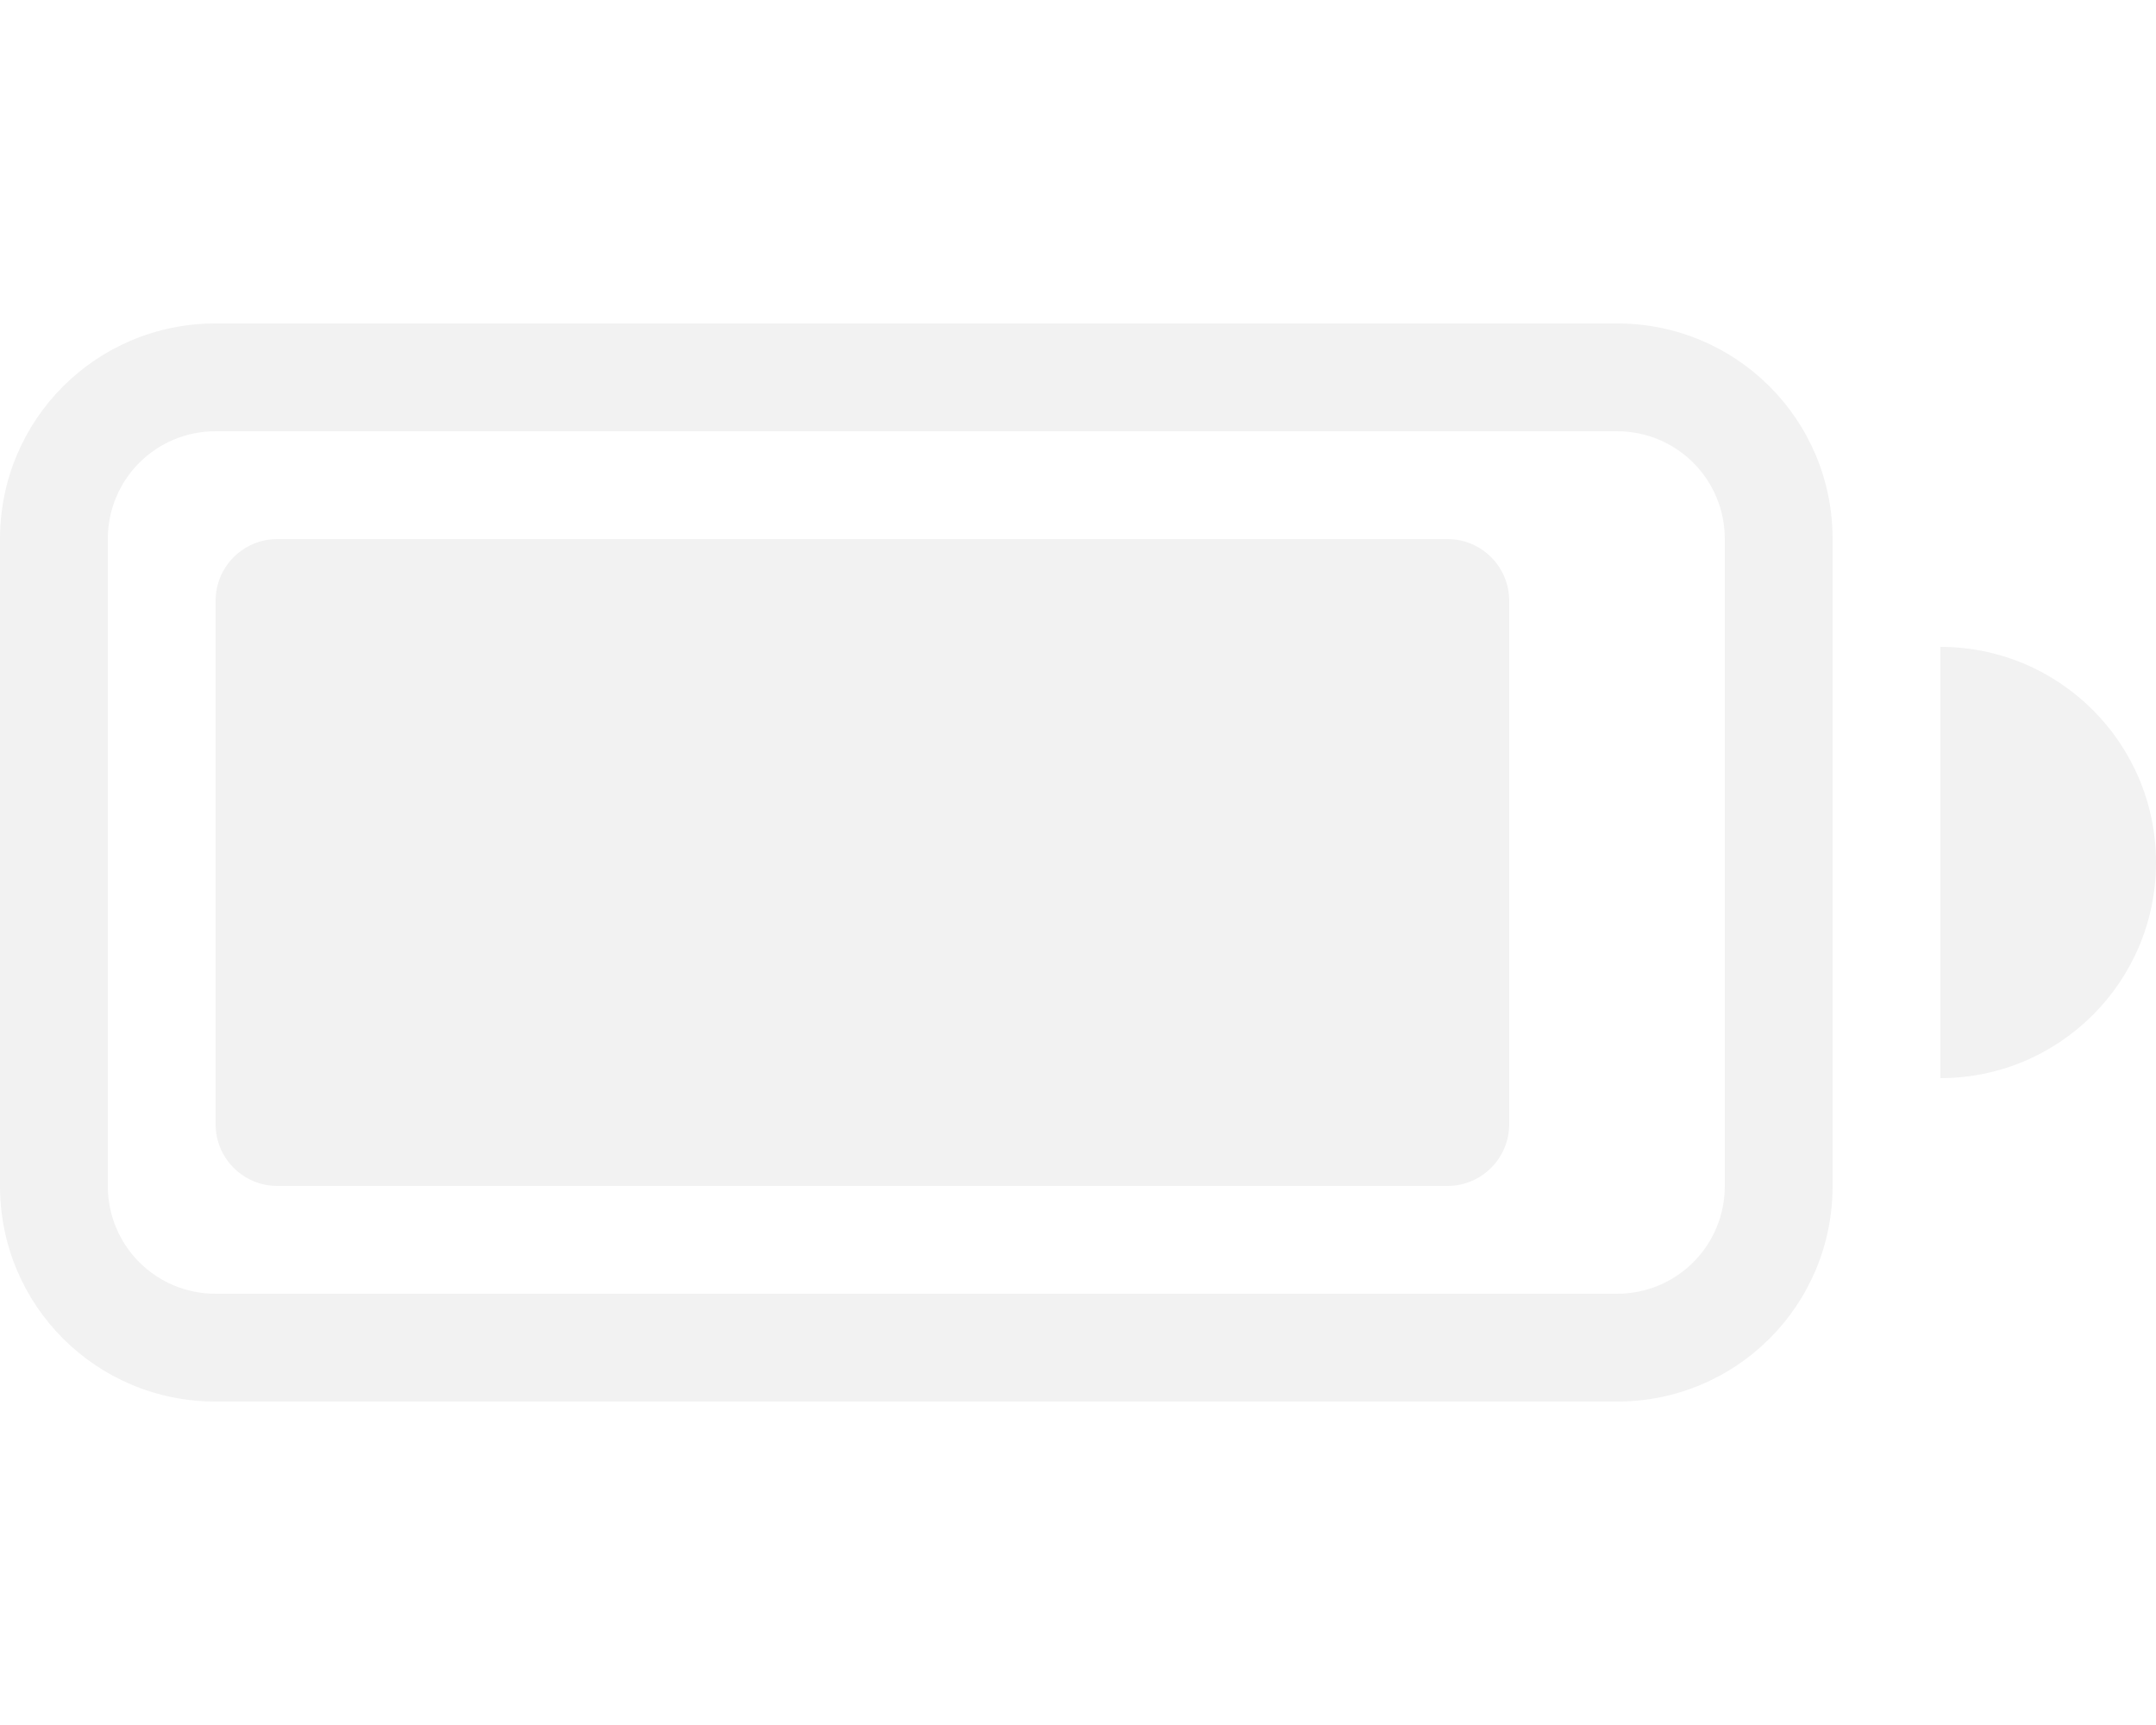
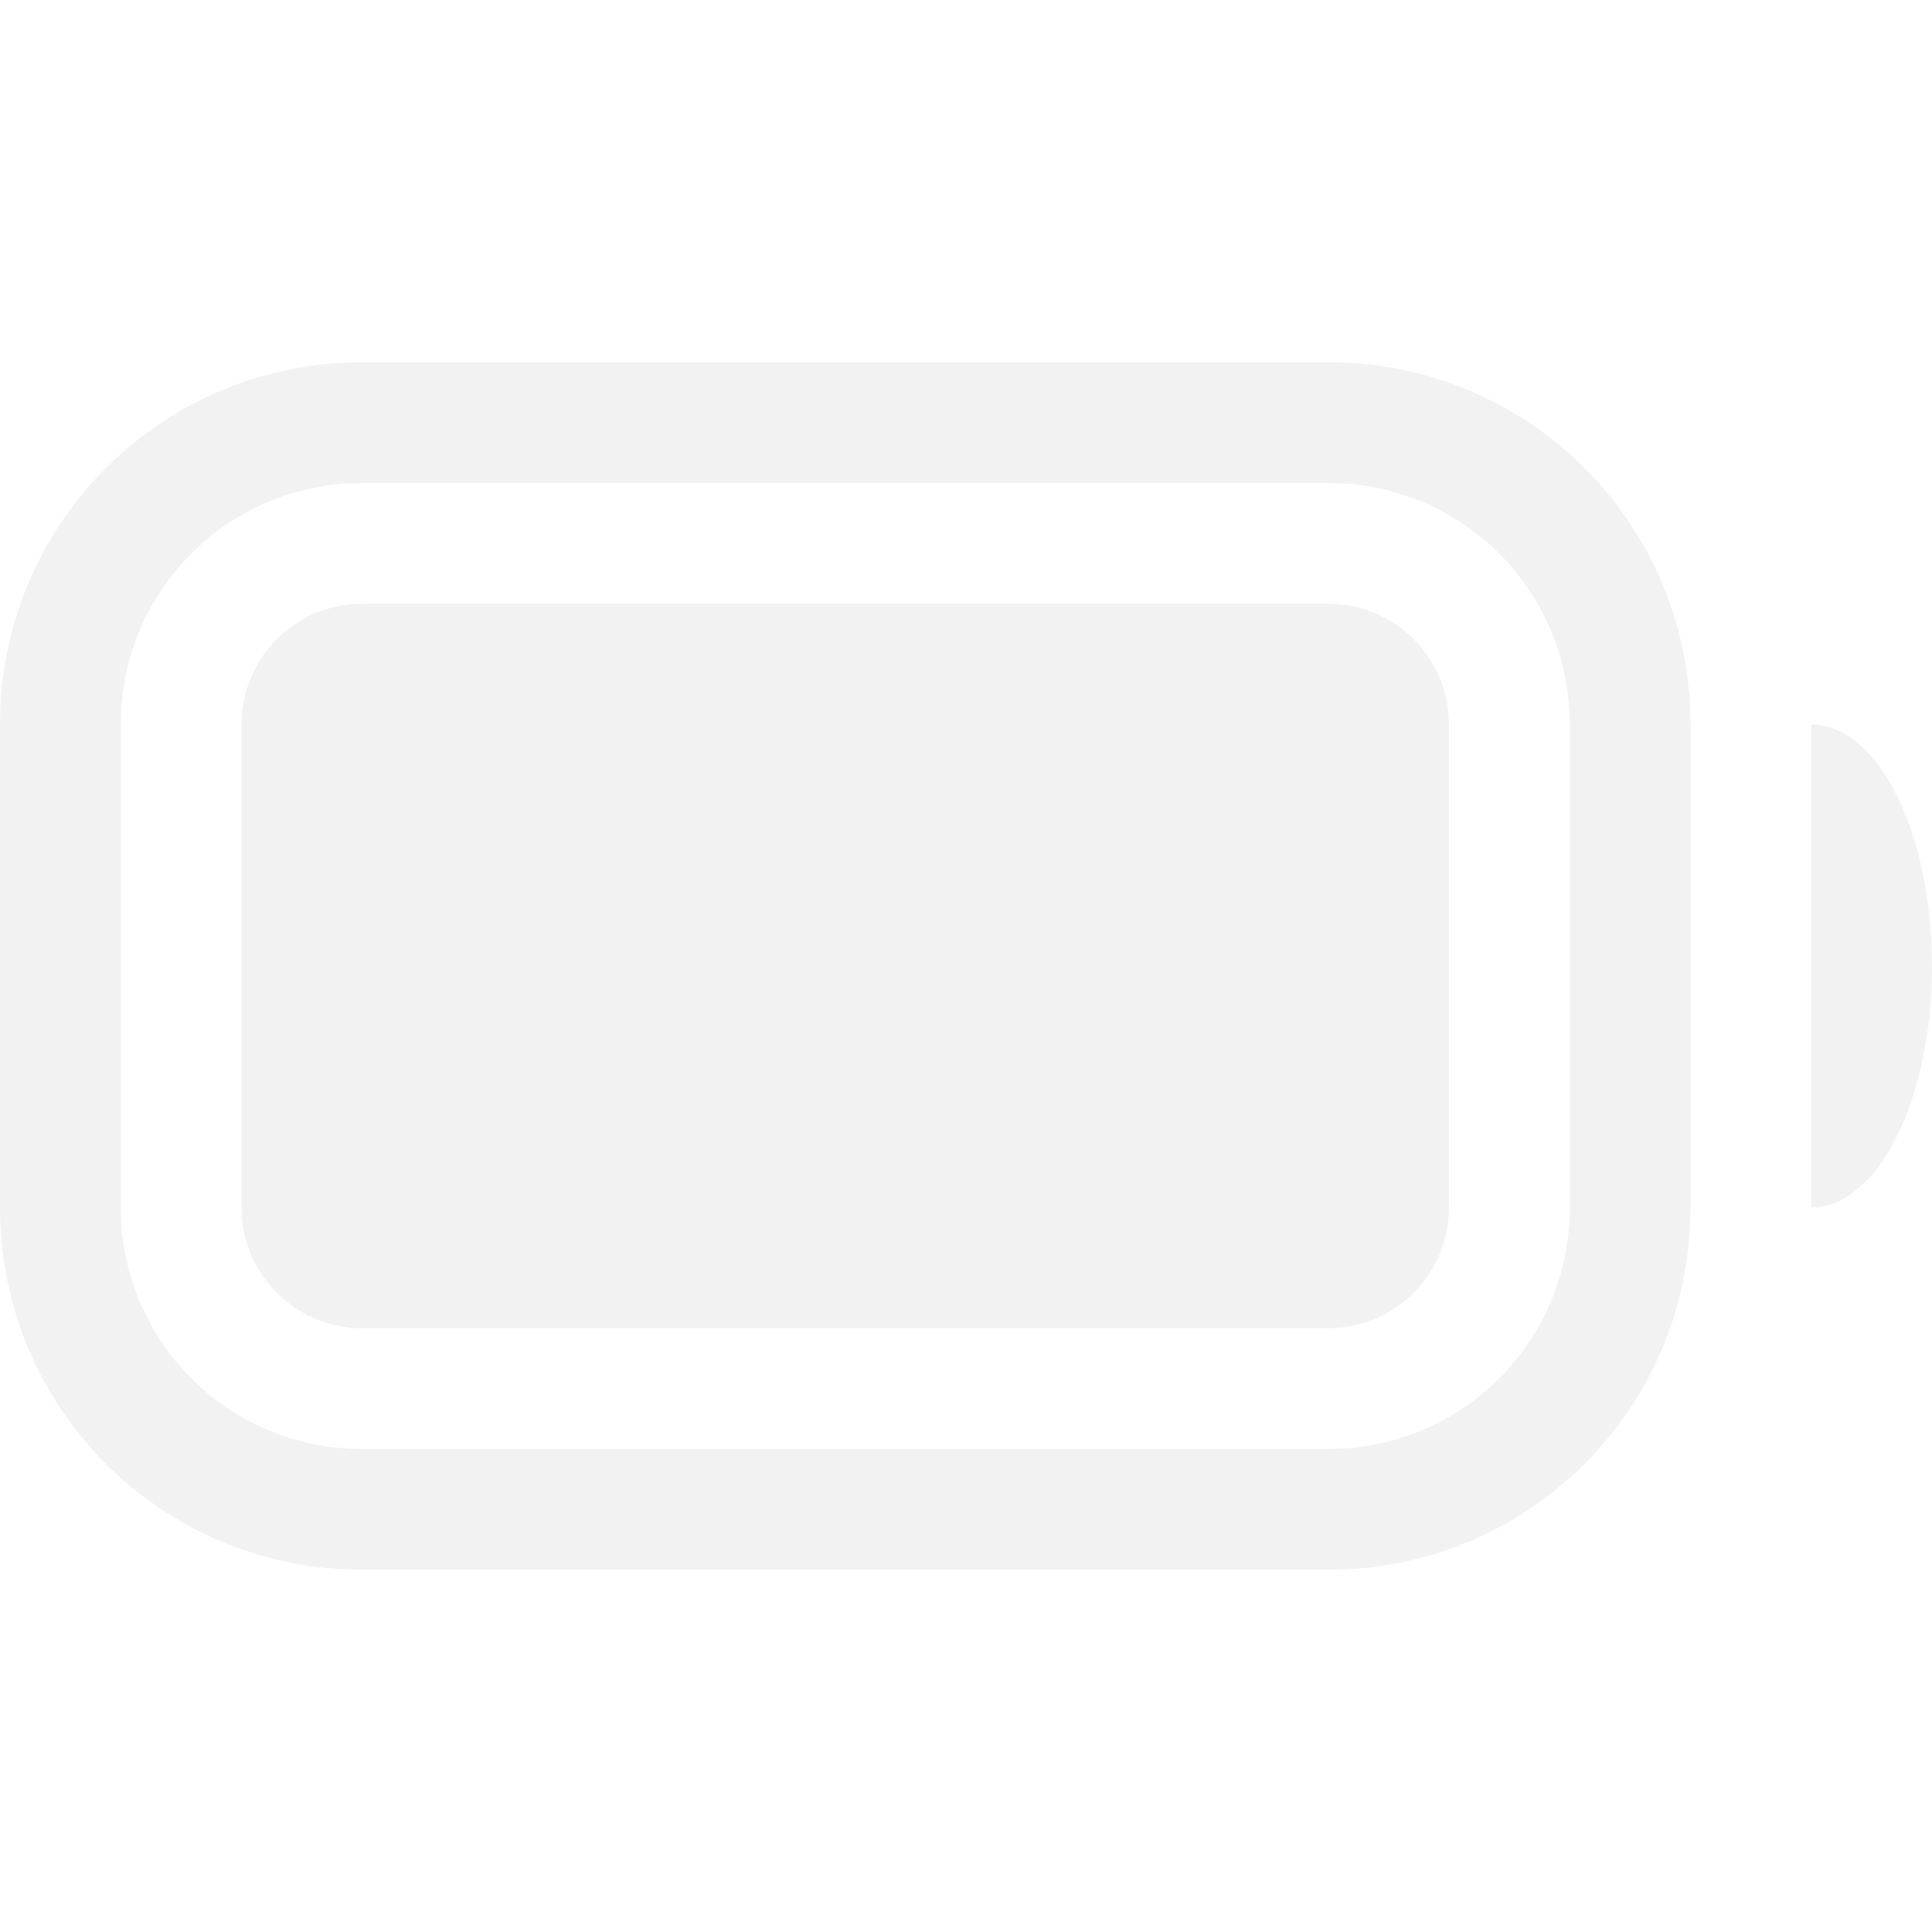
- <svg xmlns="http://www.w3.org/2000/svg" width="20" height="16" version="1.1">
+ <svg xmlns="http://www.w3.org/2000/svg" width="16" height="16" version="1.1">
  <defs>
    <style id="current-color-scheme" type="text/css">.ColorScheme-Text {
                color:#f2f2f2;
            }</style>
  </defs>
-   <g fill="#f2f2f2">
-     <rect x="2" y="5" width="12" height="6" rx=".573" ry=".573" stroke-width="1.195" />
-     <path d="m2 3c-1.108 0-2 0.892-2 2v6c0 1.108 0.892 2 2 2h13c1.108 0 2-0.892 2-2v-6c0-1.108-0.892-2-2-2zm0 1h13c0.554 0 1 0.446 1 1v6c0 0.554-0.446 1-1 1h-13c-0.554 0-1-0.446-1-1v-6c0-0.554 0.446-1 1-1z" />
-     <path d="m18 6v4a2 2 0 0 0 2-2 2 2 0 0 0-2-2z" />
-   </g>
+   <rect x="2" y="5" width="10" height="6" rx="1" ry="1" fill="#f2f2f2" />
+   <path d="m15 6v4a1 2 0 0 0 1-2 1 2 0 0 0-1-2z" fill="#f2f2f2" />
+   <path d="m3 3c-1.662 0-3 1.338-3 3v4c0 1.662 1.338 3 3 3h8c1.662 0 3-1.338 3-3v-4c0-1.662-1.338-3-3-3zm0 1h8c1.108 0 2 0.892 2 2v4c0 1.108-0.892 2-2 2h-8c-1.108 0-2-0.892-2-2v-4c0-1.108 0.892-2 2-2z" fill="#f2f2f2" />
</svg>
